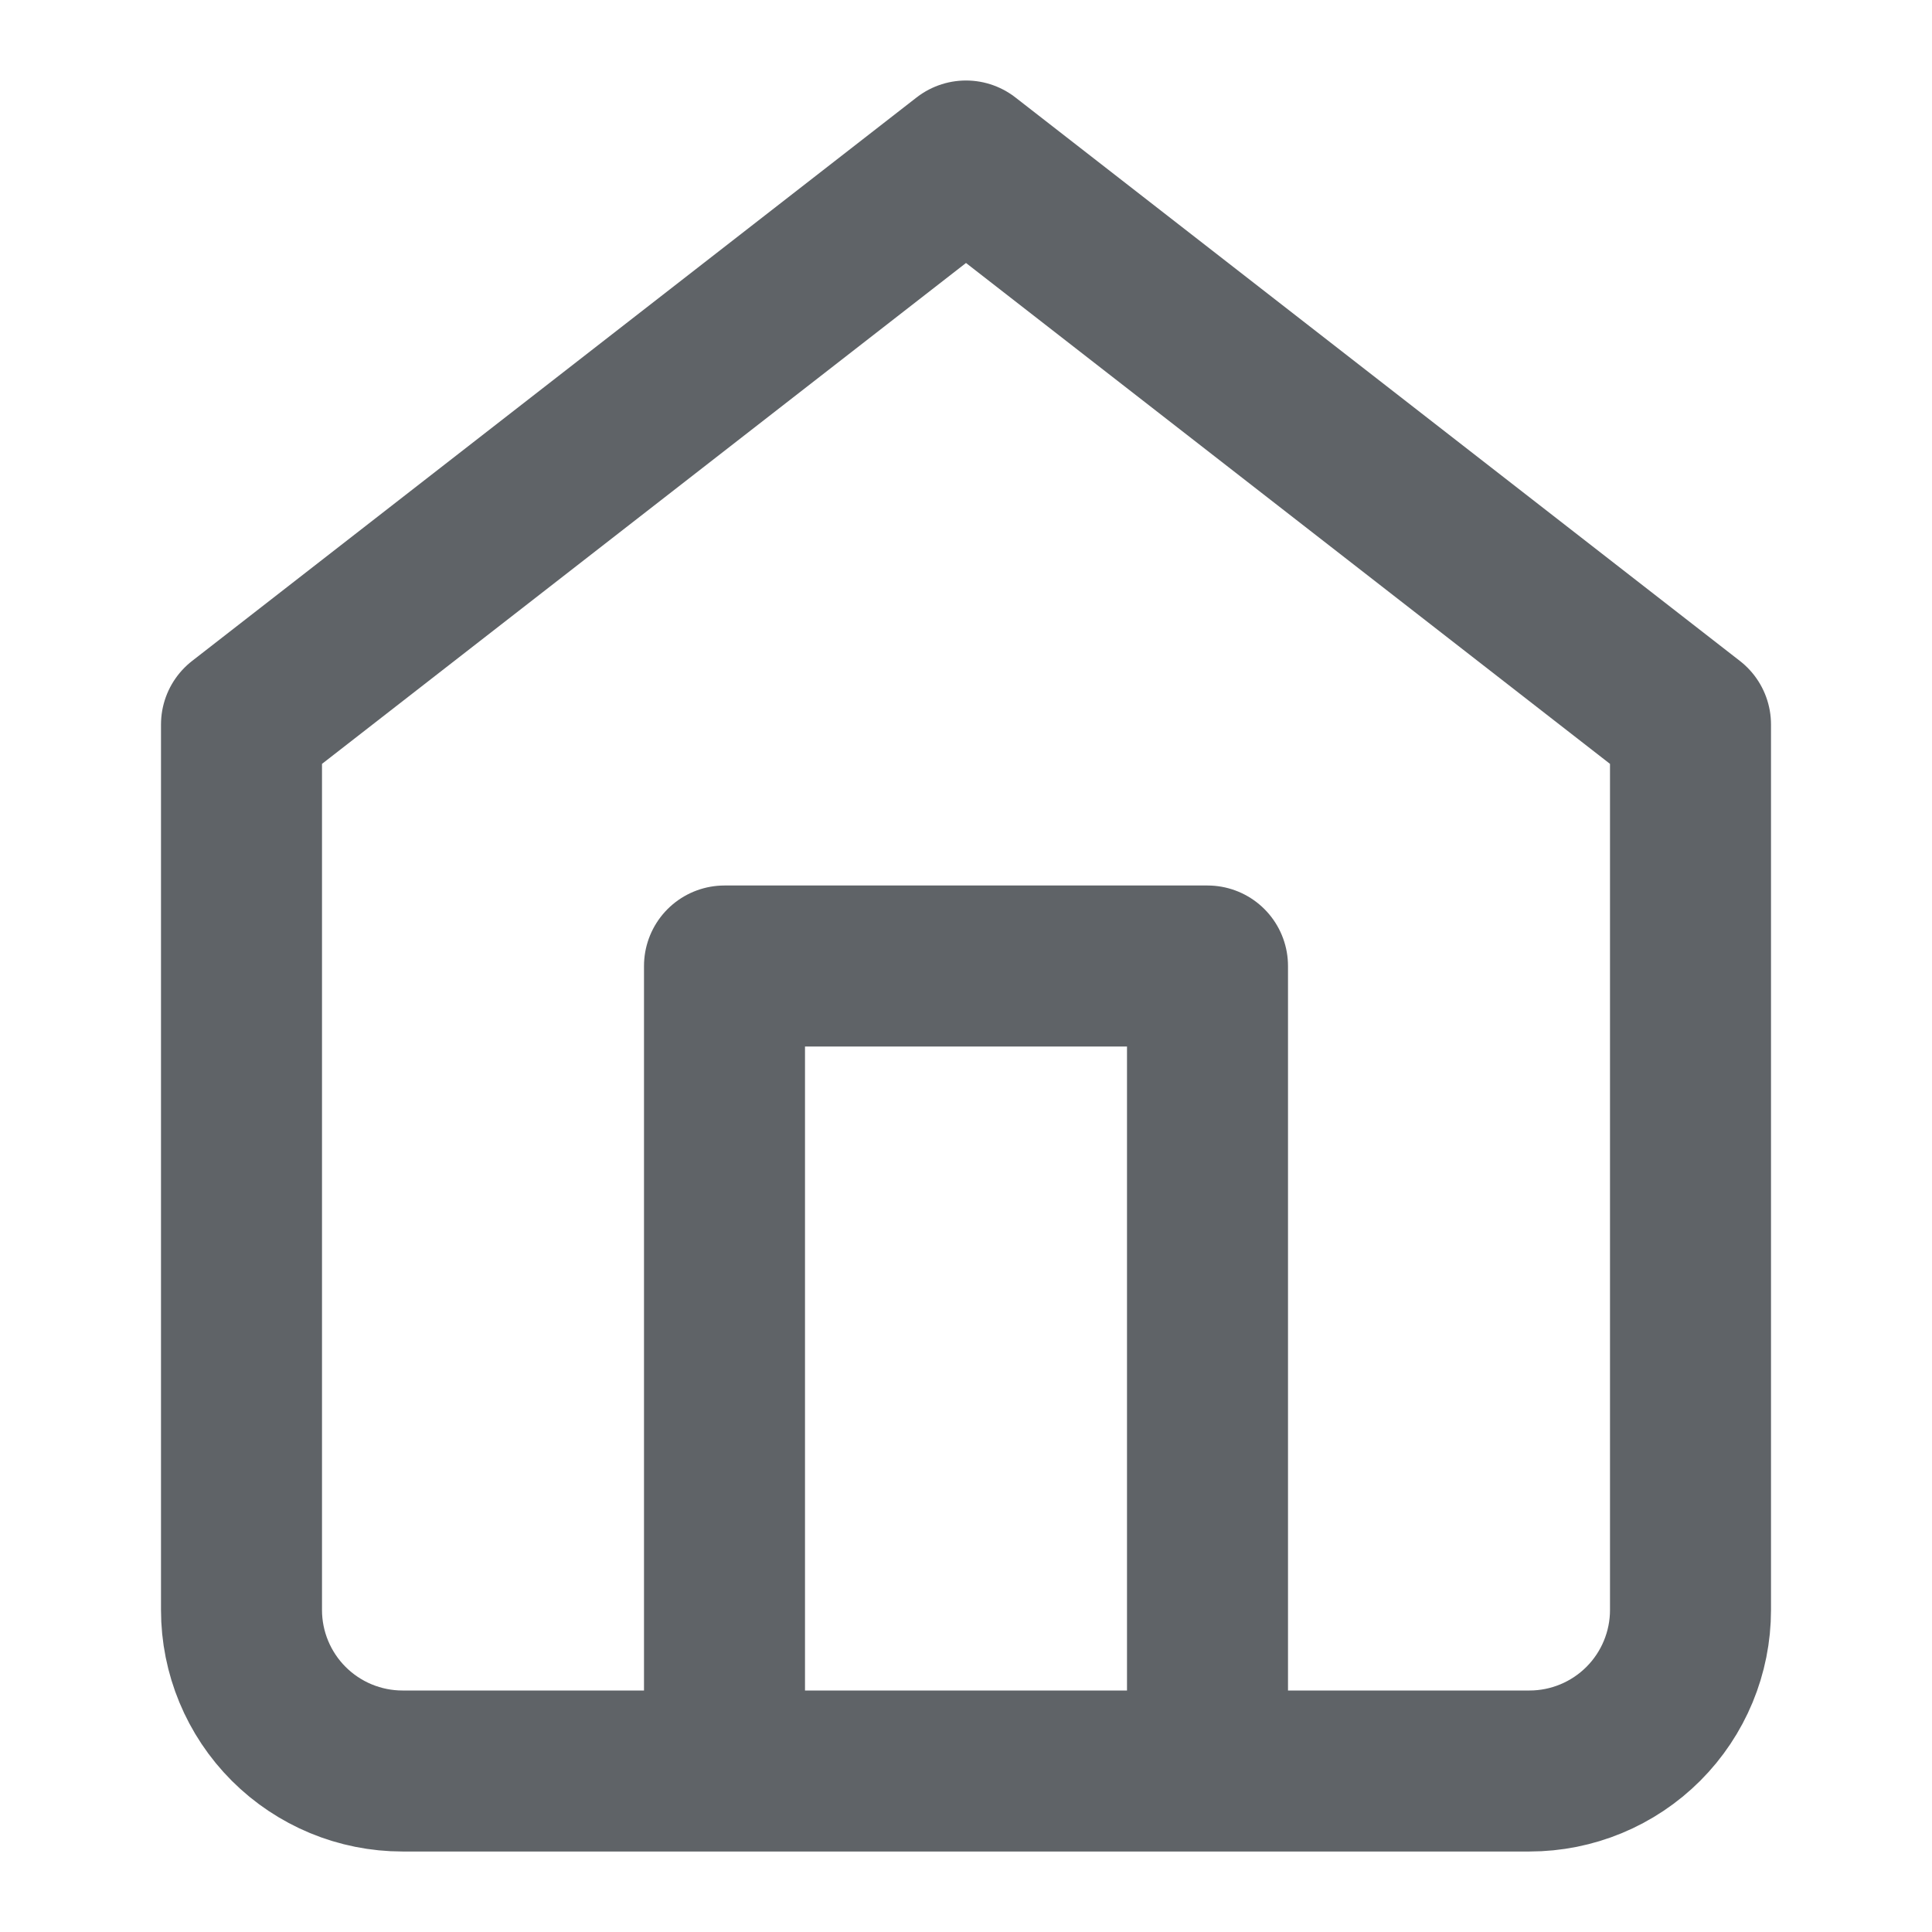
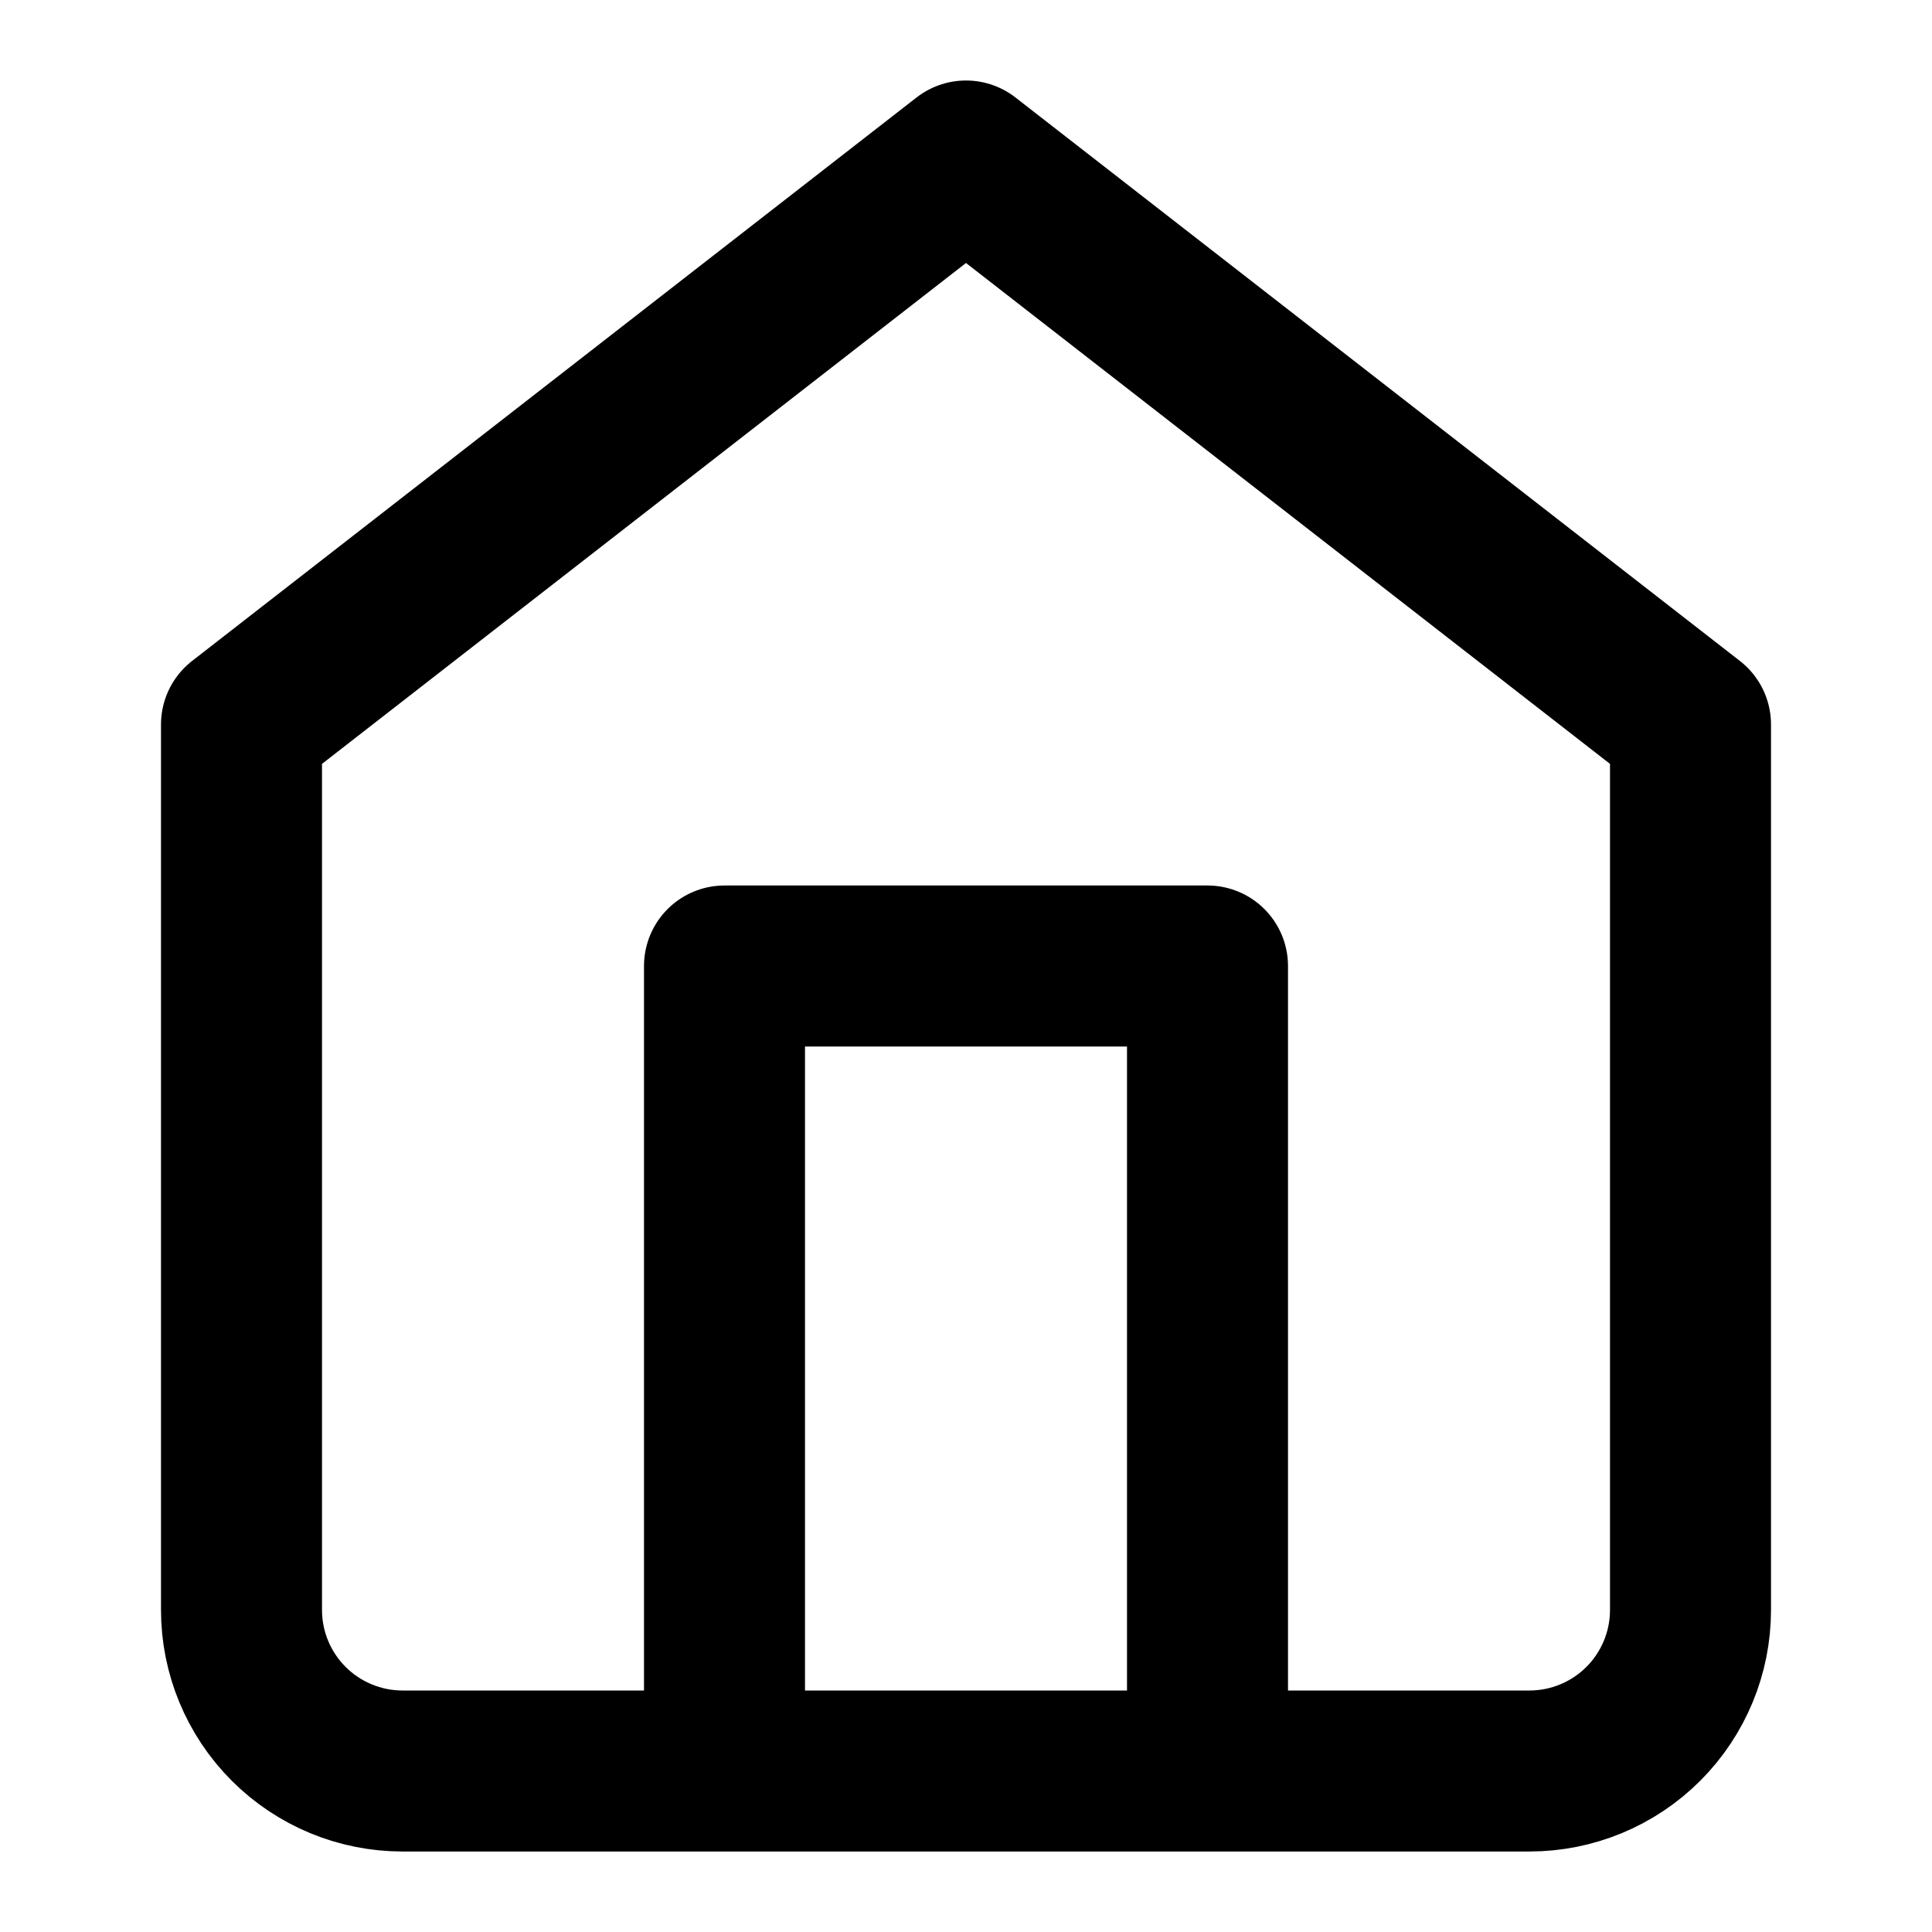
<svg xmlns="http://www.w3.org/2000/svg" width="24" height="24" viewBox="0 0 24 24" fill="none">
-   <path d="M9 22V12H15V22M3 9L12 2L21 9V20C21 20.53 20.789 21.039 20.414 21.414C20.039 21.789 19.53 22 19 22H5C4.47 22 3.961 21.789 3.586 21.414C3.211 21.039 3 20.53 3 20V9Z" style="stroke:#5F6367; stroke-width:2; stroke-linecap:round; stroke-linejoin:round" />
+   <path d="M9 22V12H15V22M3 9L12 2L21 9V20C21 20.53 20.789 21.039 20.414 21.414C20.039 21.789 19.53 22 19 22H5C4.47 22 3.961 21.789 3.586 21.414C3.211 21.039 3 20.53 3 20V9Z" style="stroke:currentColor; stroke-width:2; stroke-linecap:round; stroke-linejoin:round" />
</svg>
